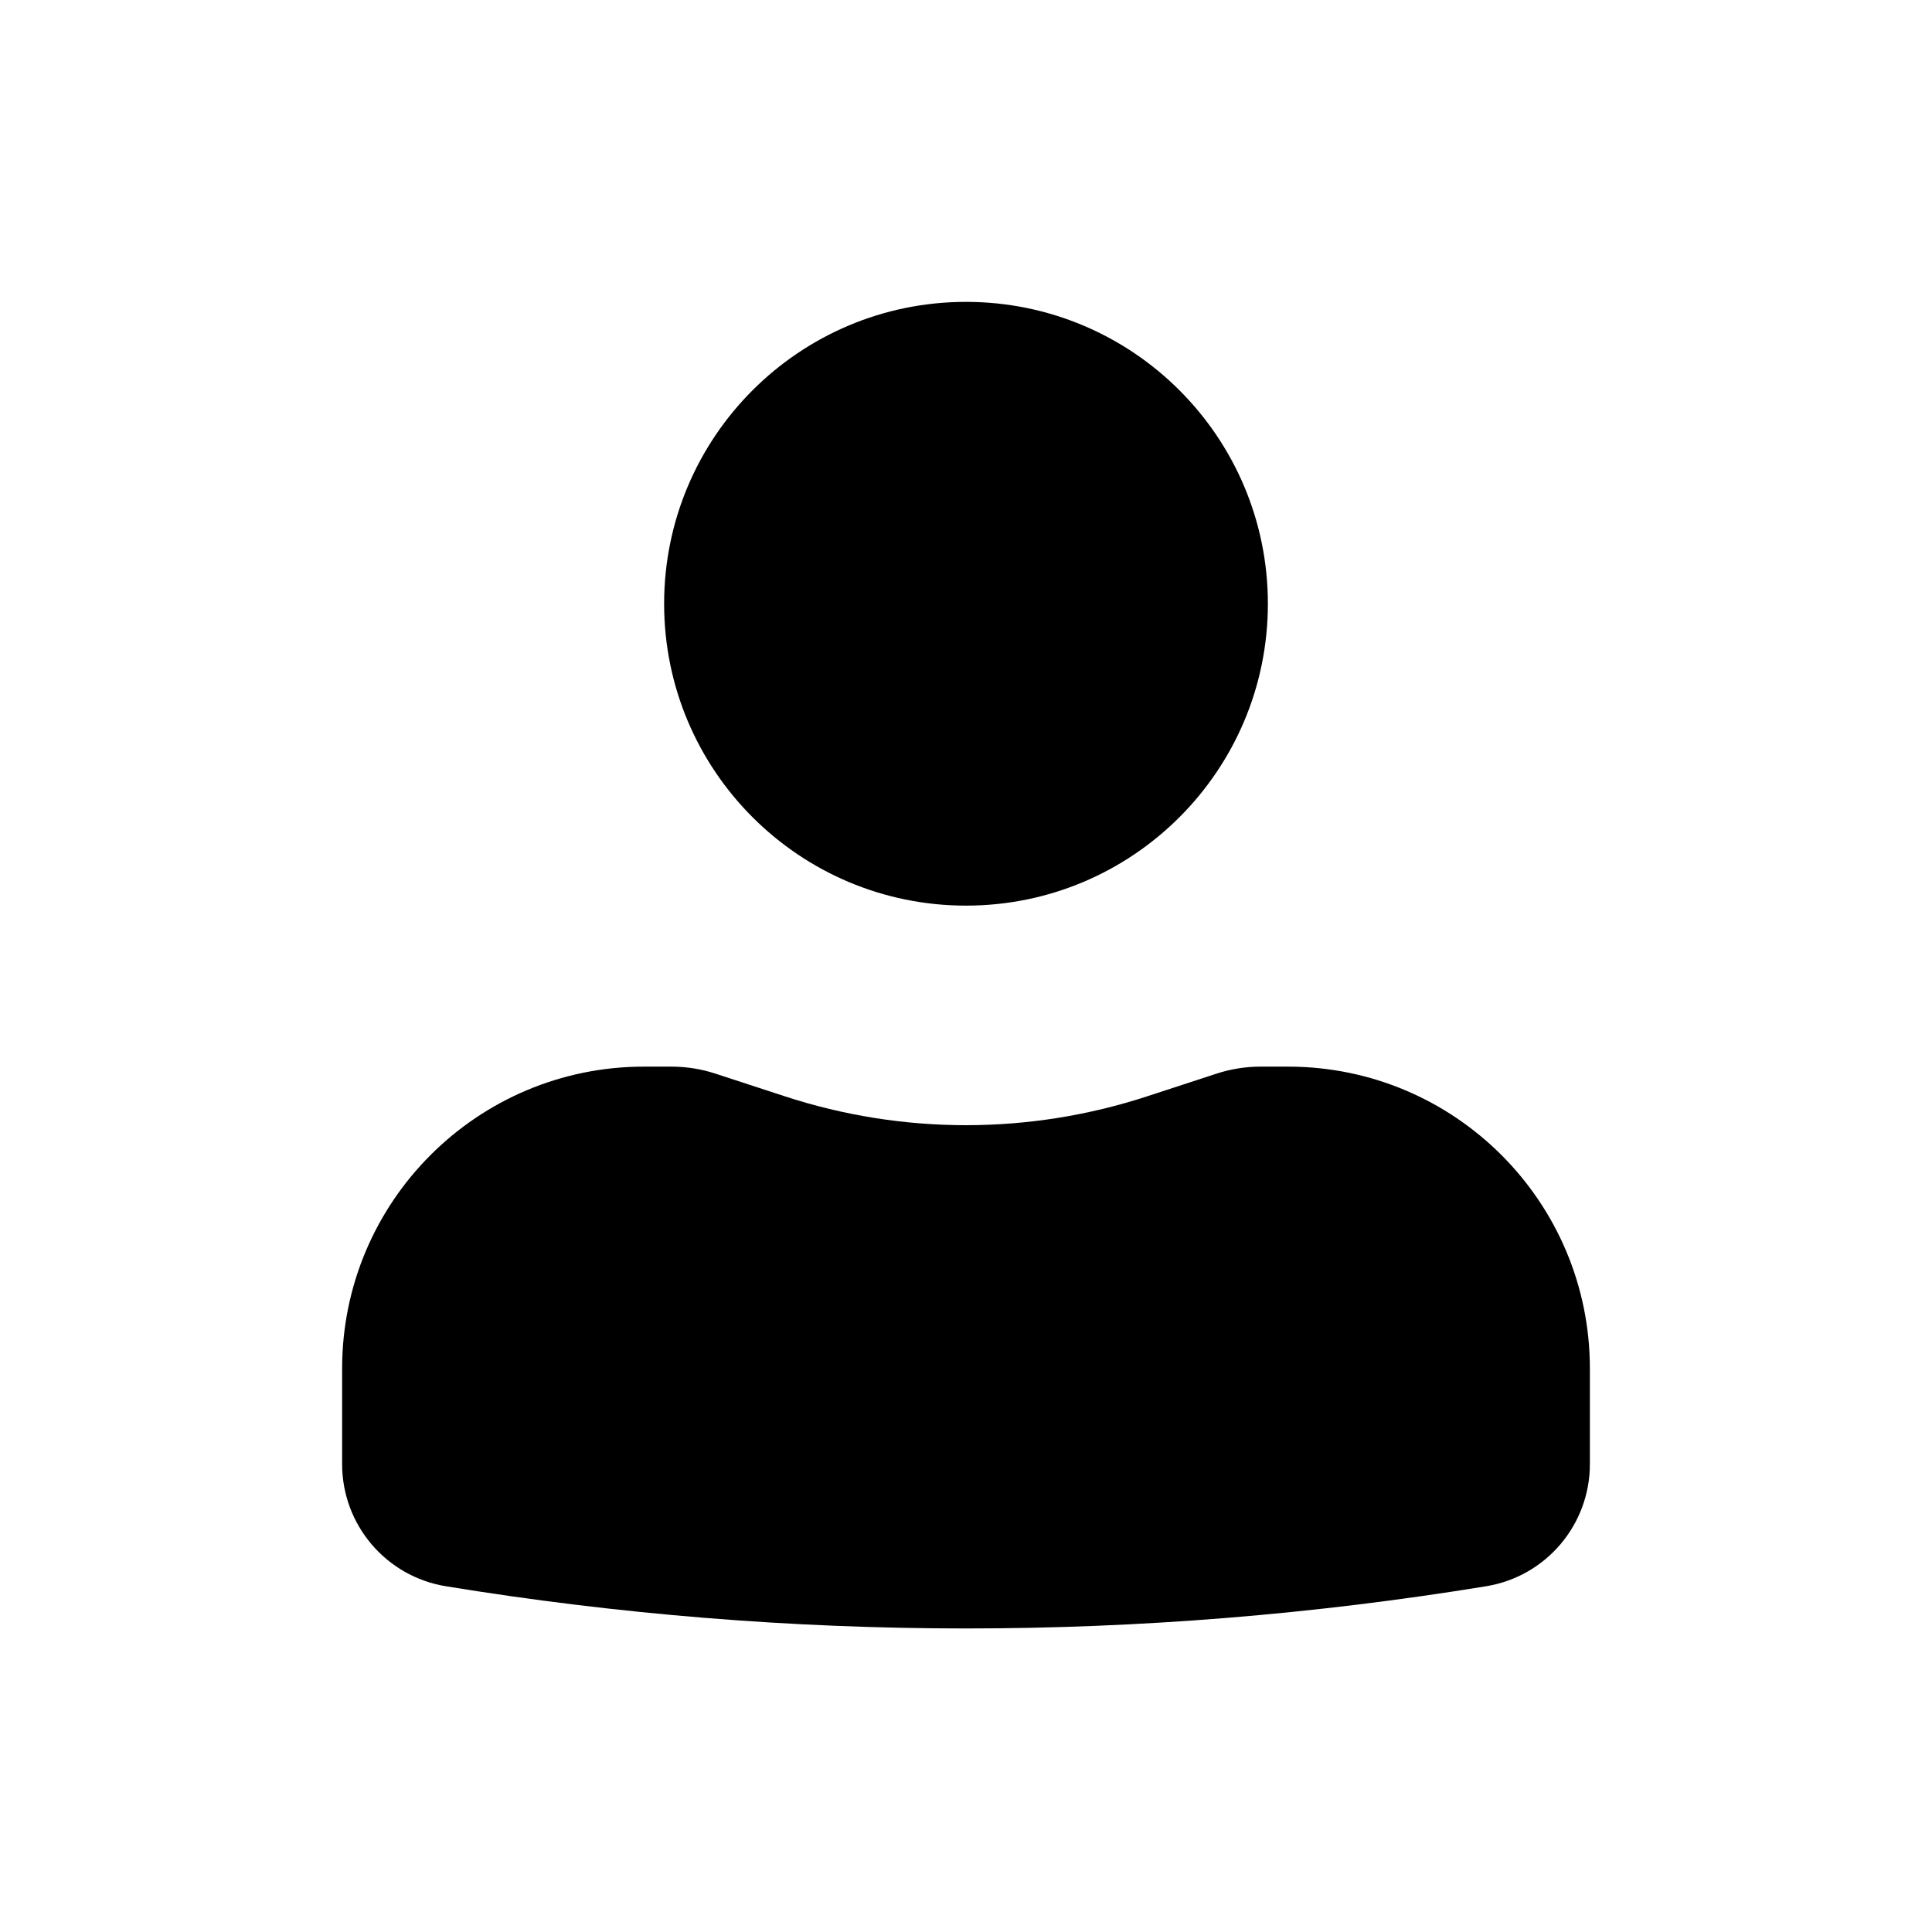
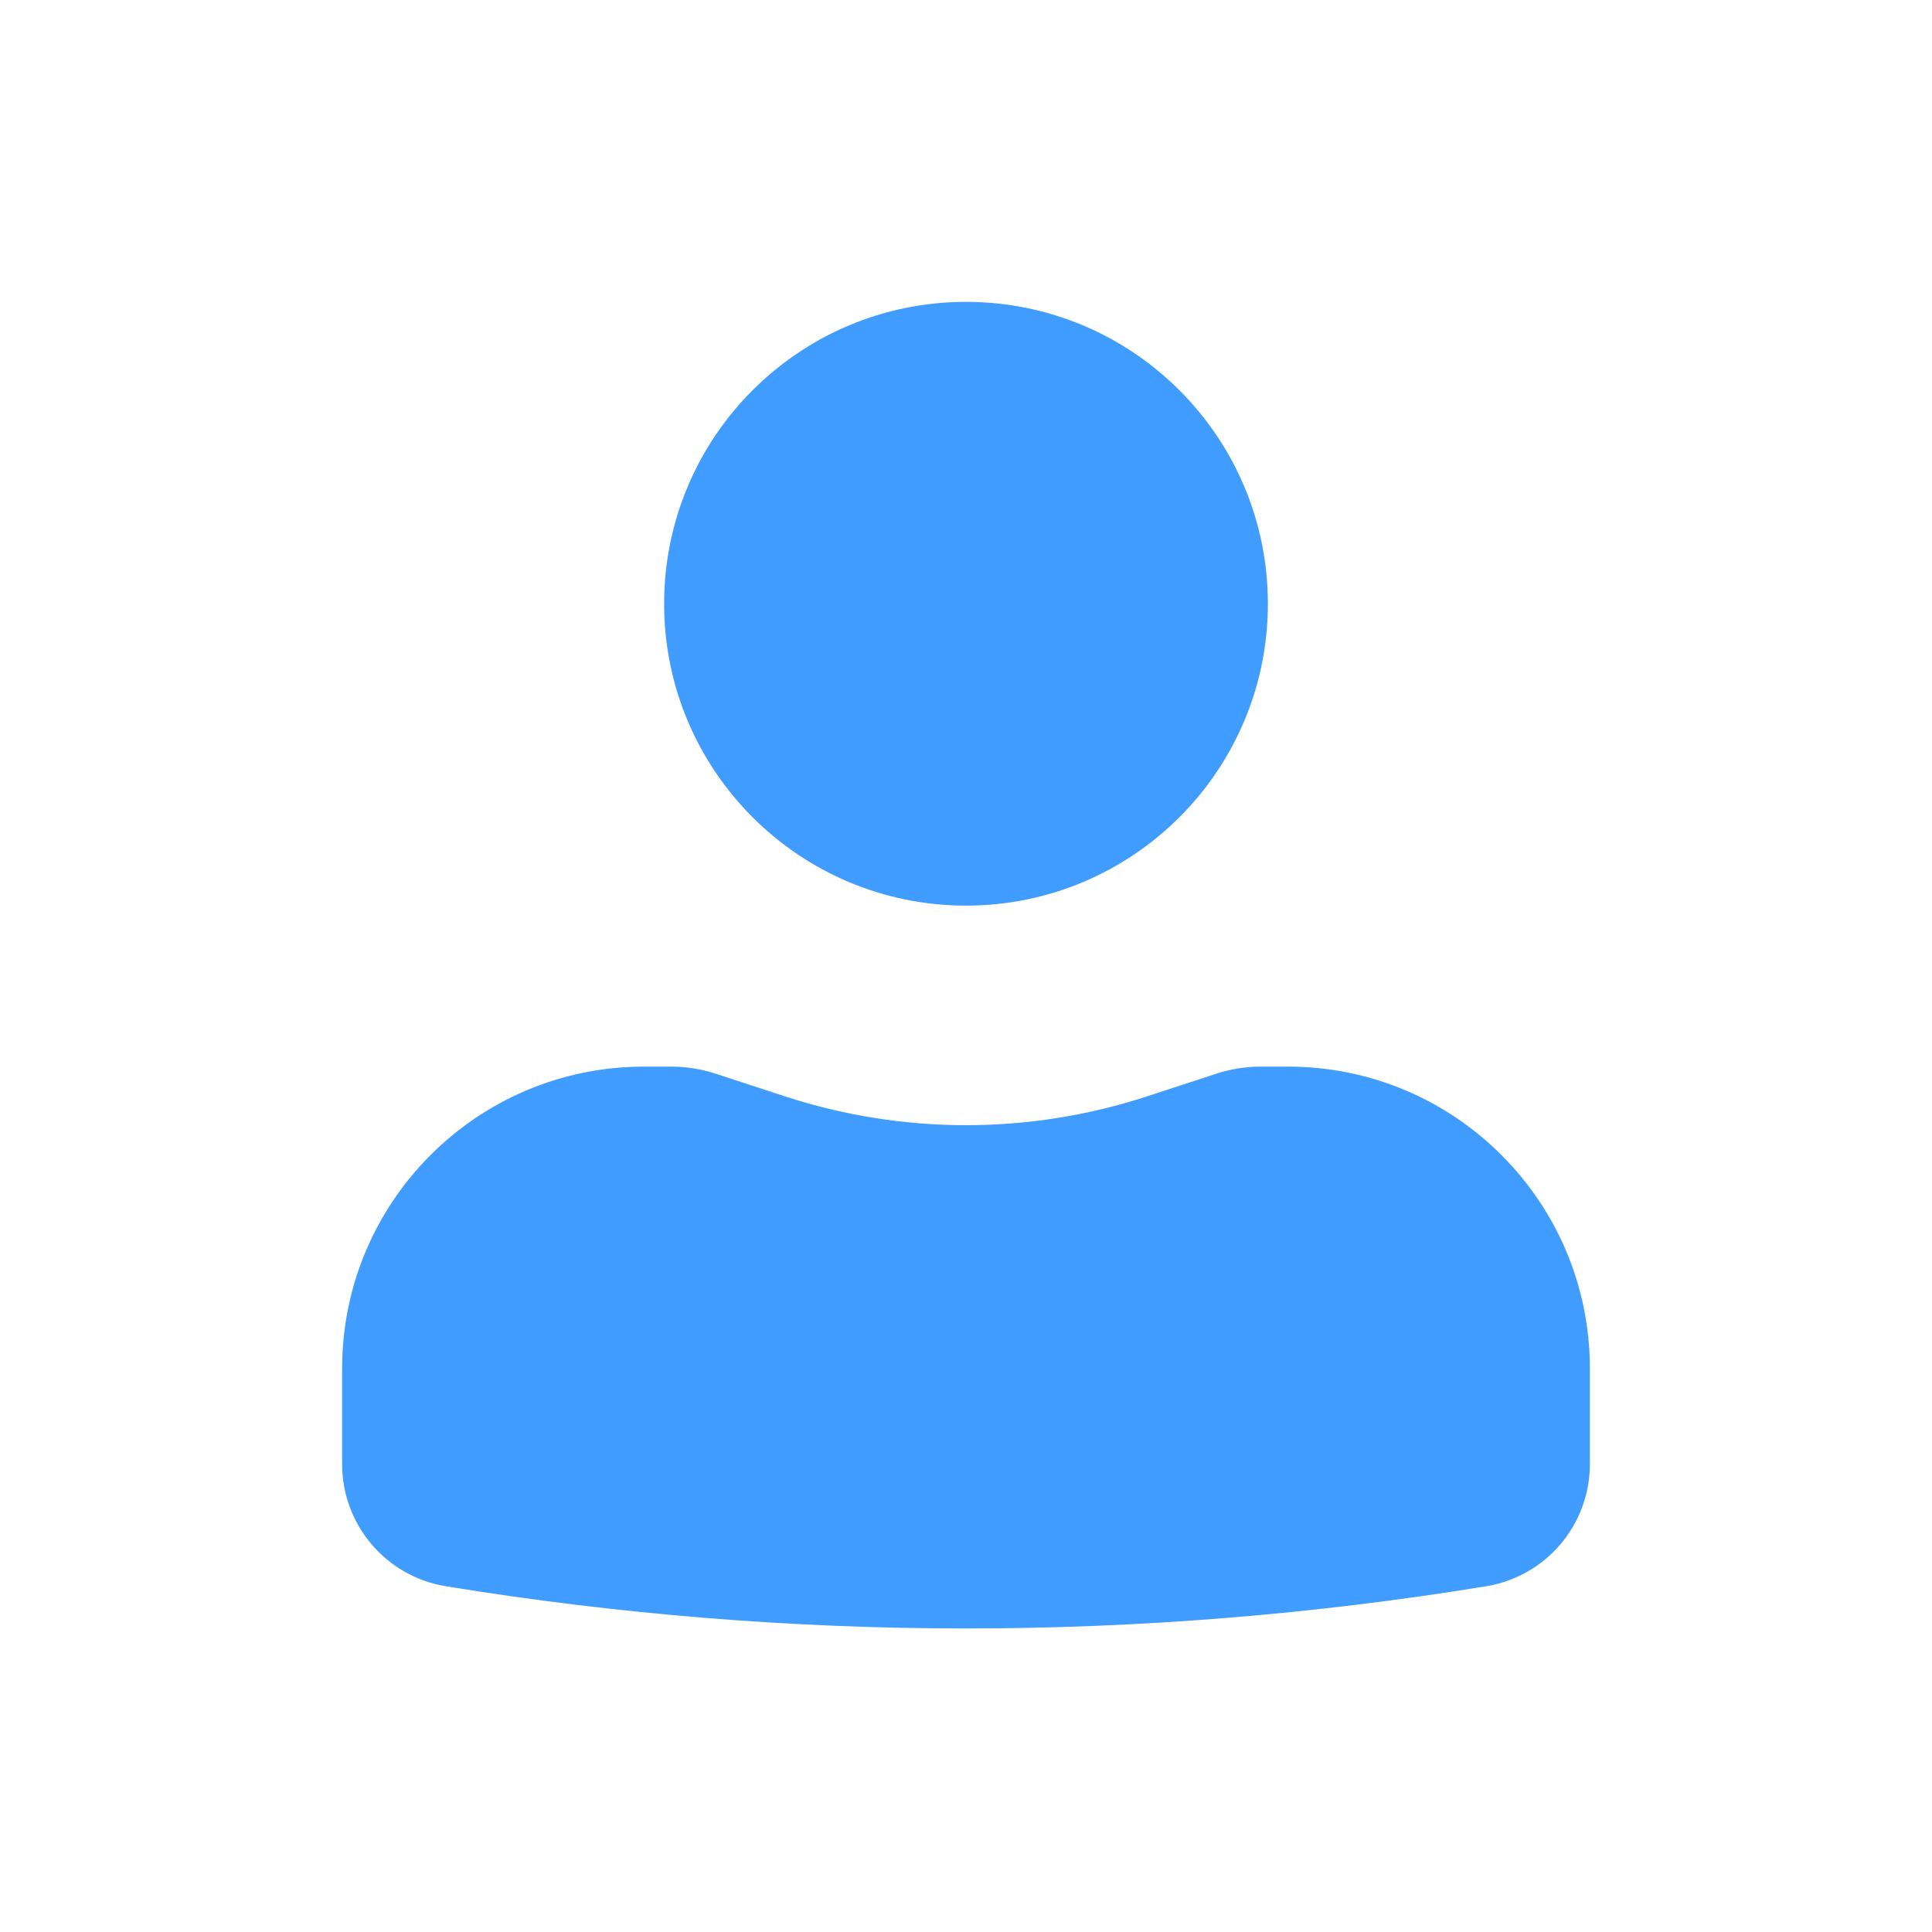
<svg xmlns="http://www.w3.org/2000/svg" width="24" height="24" viewBox="0 0 24 24" fill="none">
  <g id="Solid/Communication/User">
    <g id="Icon">
-       <path d="M12 3.75C9.929 3.75 8.25 5.429 8.25 7.5C8.25 9.571 9.929 11.25 12 11.25C14.071 11.25 15.75 9.571 15.75 7.5C15.75 5.429 14.071 3.75 12 3.75Z" fill="black" />
-       <path d="M8 13.25C5.929 13.25 4.25 14.929 4.25 17V18.188C4.25 18.942 4.796 19.584 5.539 19.705C9.818 20.404 14.182 20.404 18.461 19.705C19.204 19.584 19.75 18.942 19.75 18.188V17C19.75 14.929 18.071 13.25 16 13.25H15.659C15.475 13.25 15.291 13.279 15.116 13.336L14.25 13.619C12.788 14.097 11.212 14.097 9.75 13.619L8.884 13.336C8.709 13.279 8.525 13.25 8.341 13.25H8Z" fill="black" />
+       <path d="M12 3.75C9.929 3.75 8.25 5.429 8.25 7.5C8.25 9.571 9.929 11.25 12 11.25C14.071 11.25 15.75 9.571 15.75 7.5C15.75 5.429 14.071 3.75 12 3.75Z" fill="#409CFF" />
+       <path d="M8 13.25C5.929 13.25 4.25 14.929 4.25 17V18.188C4.25 18.942 4.796 19.584 5.539 19.705C9.818 20.404 14.182 20.404 18.461 19.705C19.204 19.584 19.75 18.942 19.75 18.188V17C19.75 14.929 18.071 13.25 16 13.25H15.659C15.475 13.25 15.291 13.279 15.116 13.336L14.25 13.619C12.788 14.097 11.212 14.097 9.75 13.619L8.884 13.336C8.709 13.279 8.525 13.25 8.341 13.25H8Z" fill="#409CFF" />
    </g>
  </g>
</svg>
